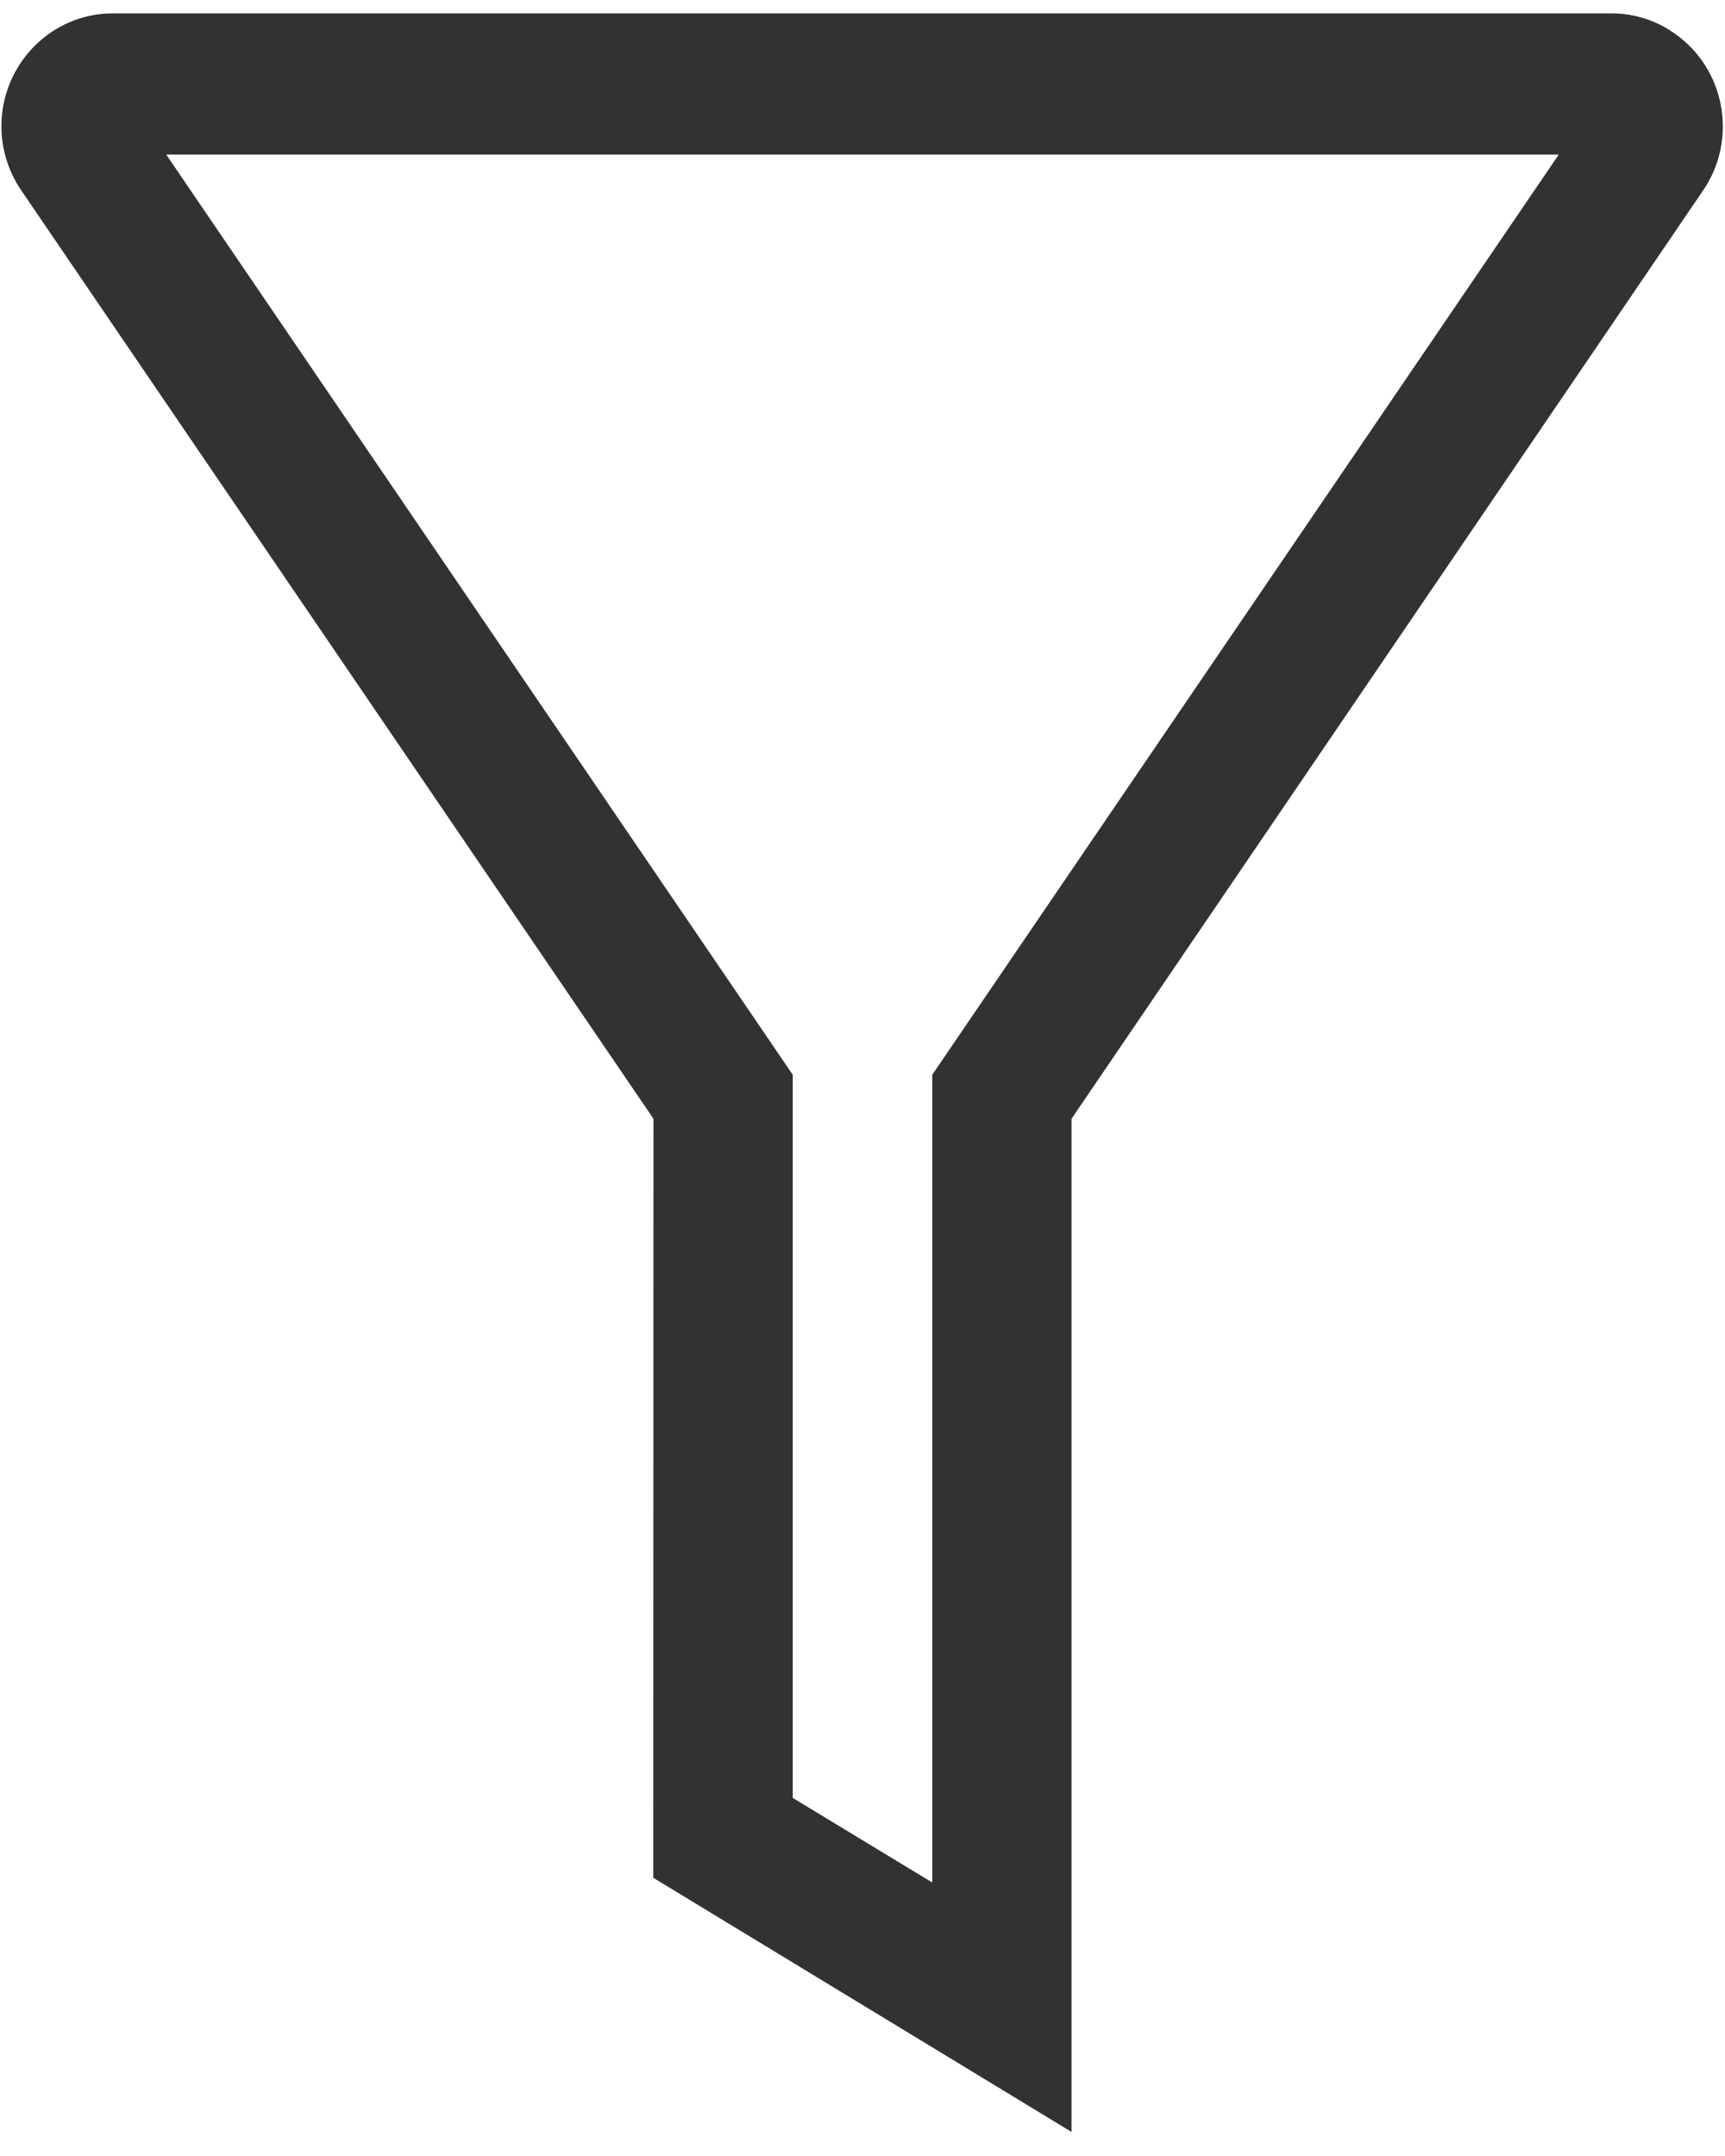
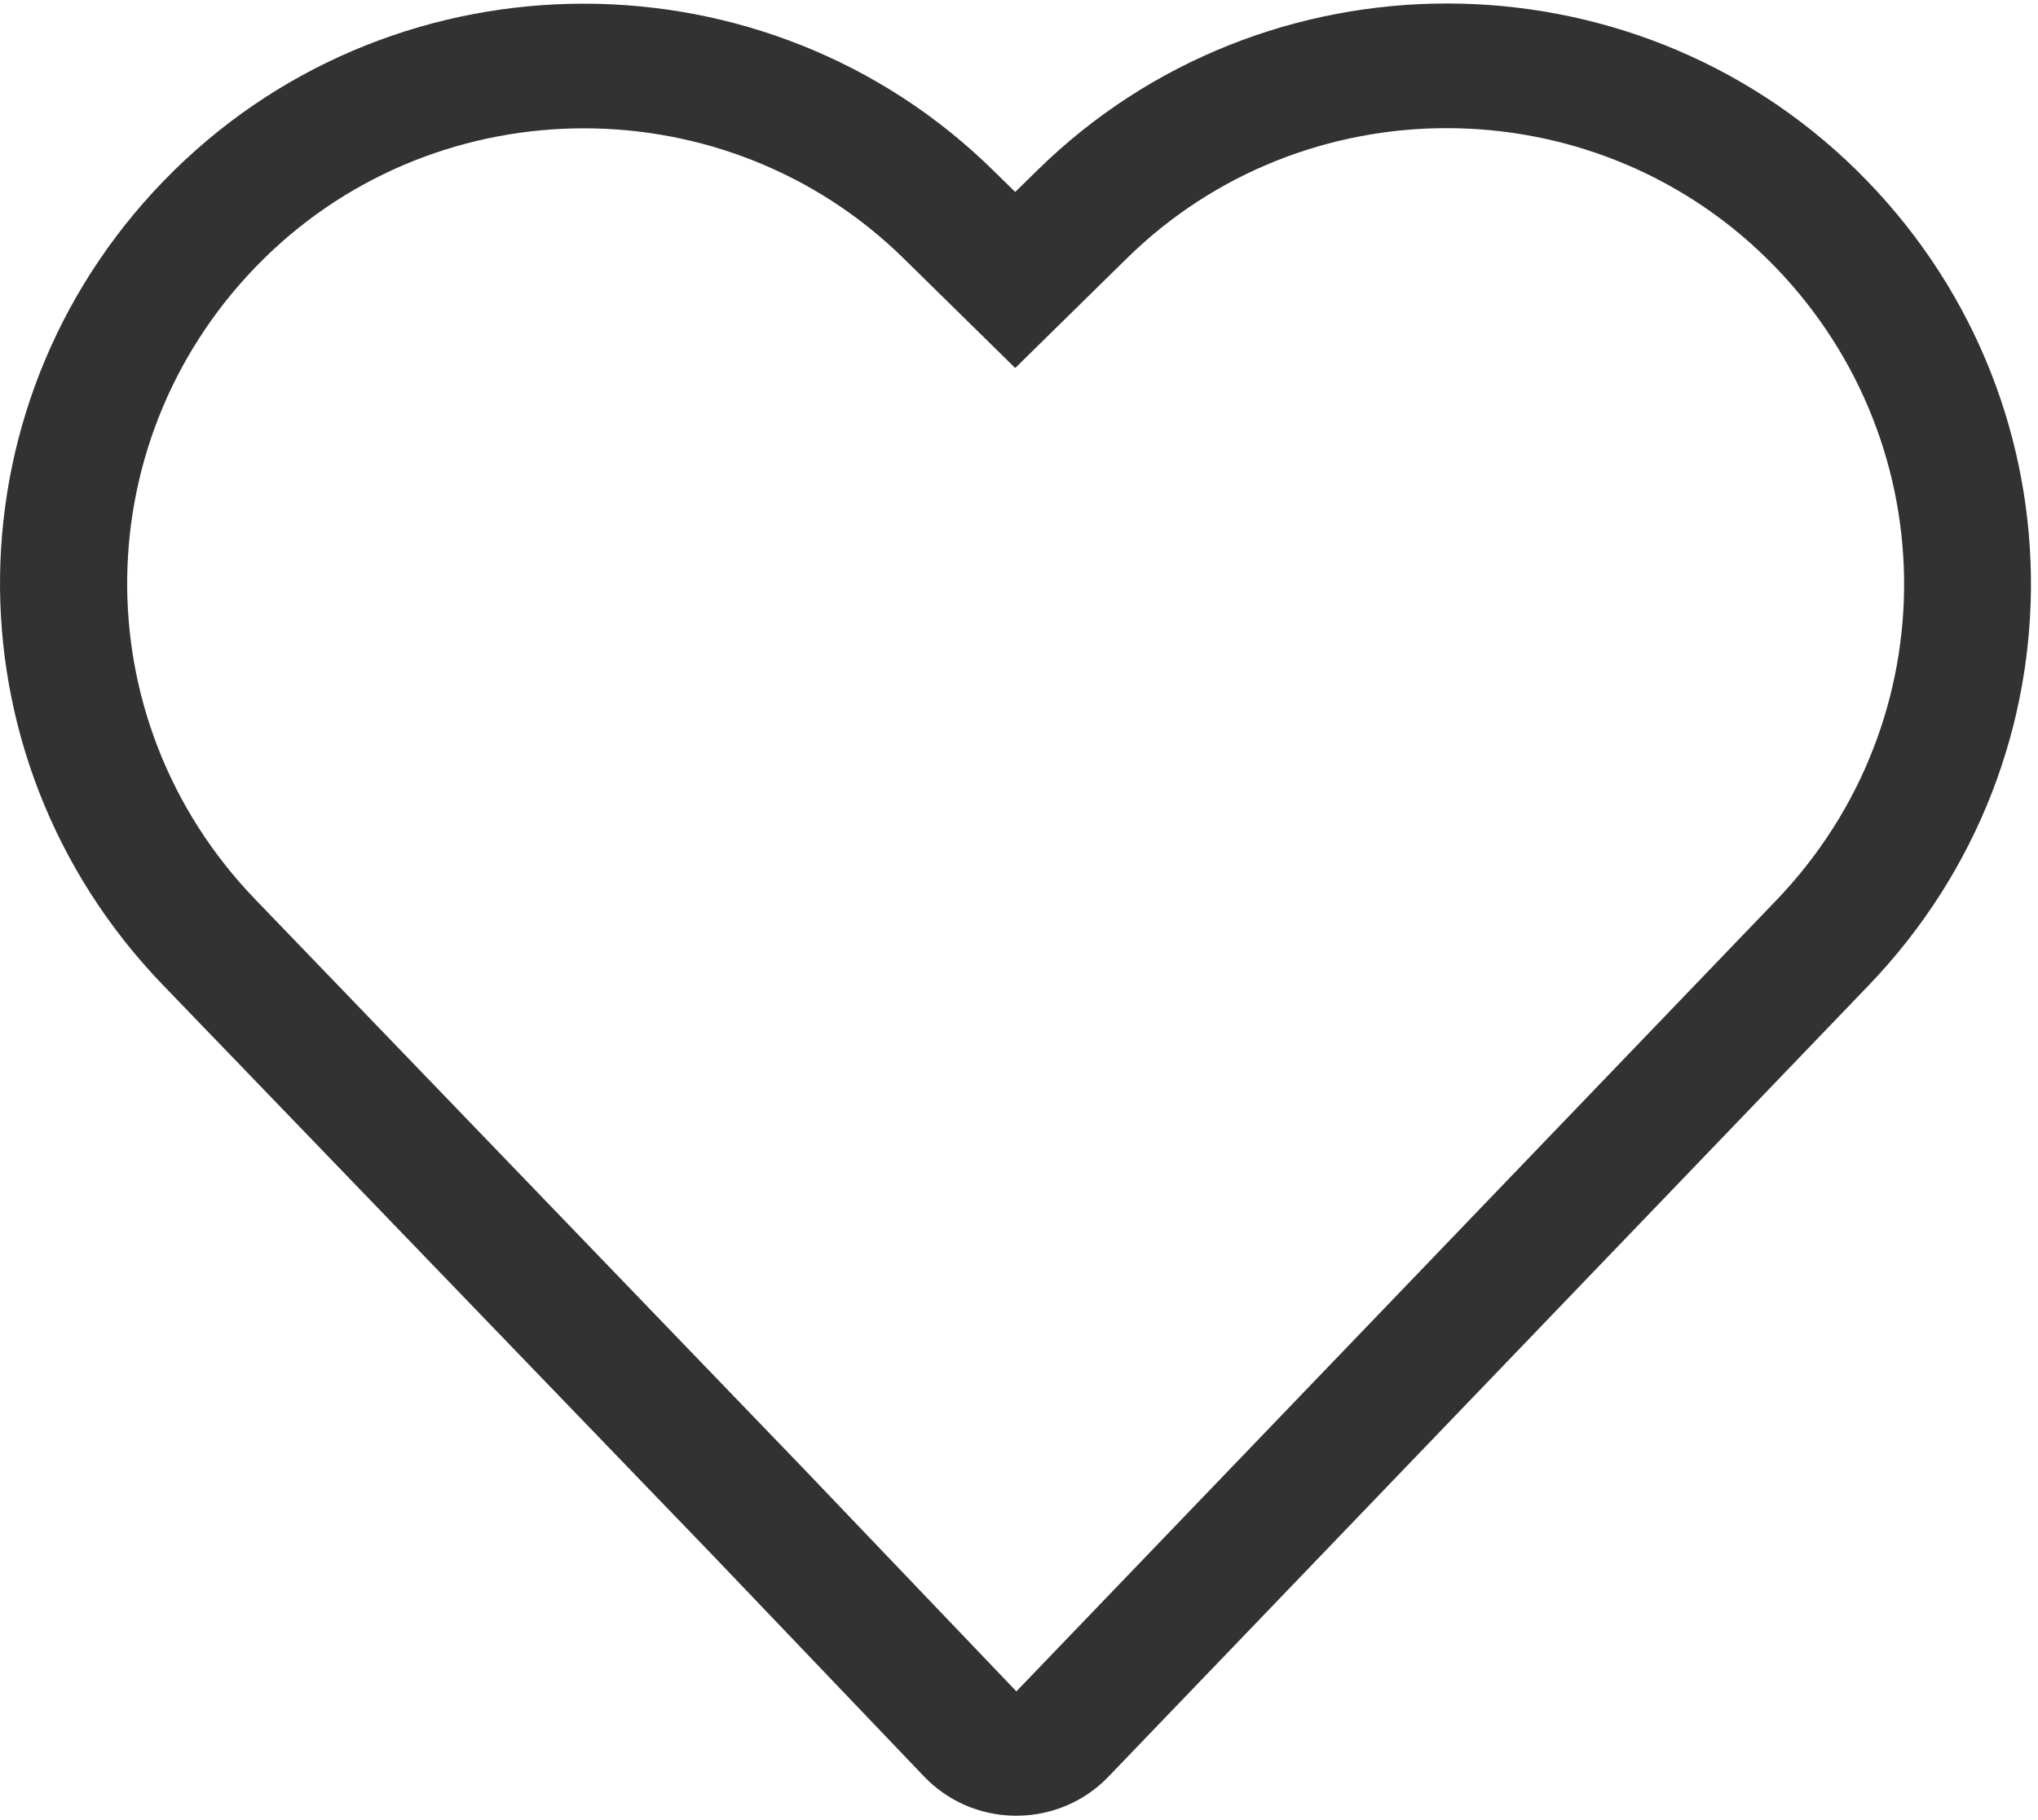
- <svg xmlns="http://www.w3.org/2000/svg" version="1.1" width="16px" height="20px">
-   <g transform="matrix(1 0 0 1 -383 -132 )">
-     <path d="M 8.647 17.463  L 8.647 9.97  L 14.458 1.434  L 1.542 1.434  L 7.353 9.97  L 7.353 16.678  L 8.647 17.463  Z M 6.059 17.419  L 6.061 10.378  L 0.197 1.766  C 0.078 1.592  0.013 1.384  0.013 1.172  C 0.013 0.594  0.476 0.124  1.046 0.124  L 14.947 0.124  C 15.156 0.124  15.361 0.188  15.533 0.311  C 16.003 0.639  16.122 1.292  15.796 1.768  L 9.939 10.378  L 9.939 19.777  L 6.059 17.419  Z " fill-rule="nonzero" fill="#323233" stroke="none" transform="matrix(1 0 0 1 383 132 )" />
+ <svg xmlns="http://www.w3.org/2000/svg" version="1.1" width="28px" height="25px">
+   <g transform="matrix(1 0 0 1 -175 -205 )">
+     <path d="M 3.506 12.358  L 11.056 20.198  L 13.964 23.242  L 24.402 12.374  C 26.796 9.882  26.739 5.971  24.271 3.549  C 21.843 1.165  17.908 1.165  15.483 3.549  L 13.948 5.057  L 12.413 3.549  C 9.988 1.168  6.056 1.168  3.631 3.549  C 1.169 5.968  1.113 9.875  3.506 12.358  Z M 2.394 2.34  C 5.502 -0.712  10.536 -0.712  13.641 2.337  L 13.948 2.638  L 14.255 2.337  C 17.363 -0.715  22.397 -0.715  25.505 2.337  C 28.638 5.414  28.71 10.38  25.671 13.543  L 15.229 24.414  L 15.154 24.488  C 14.452 25.134  13.353 25.1  12.695 24.411  L 9.794 21.374  L 2.237 13.534  C -0.805 10.377  -0.736 5.414  2.394 2.34  Z " fill-rule="nonzero" fill="#323233" stroke="none" transform="matrix(1 0 0 1 175 205 )" />
  </g>
</svg>
